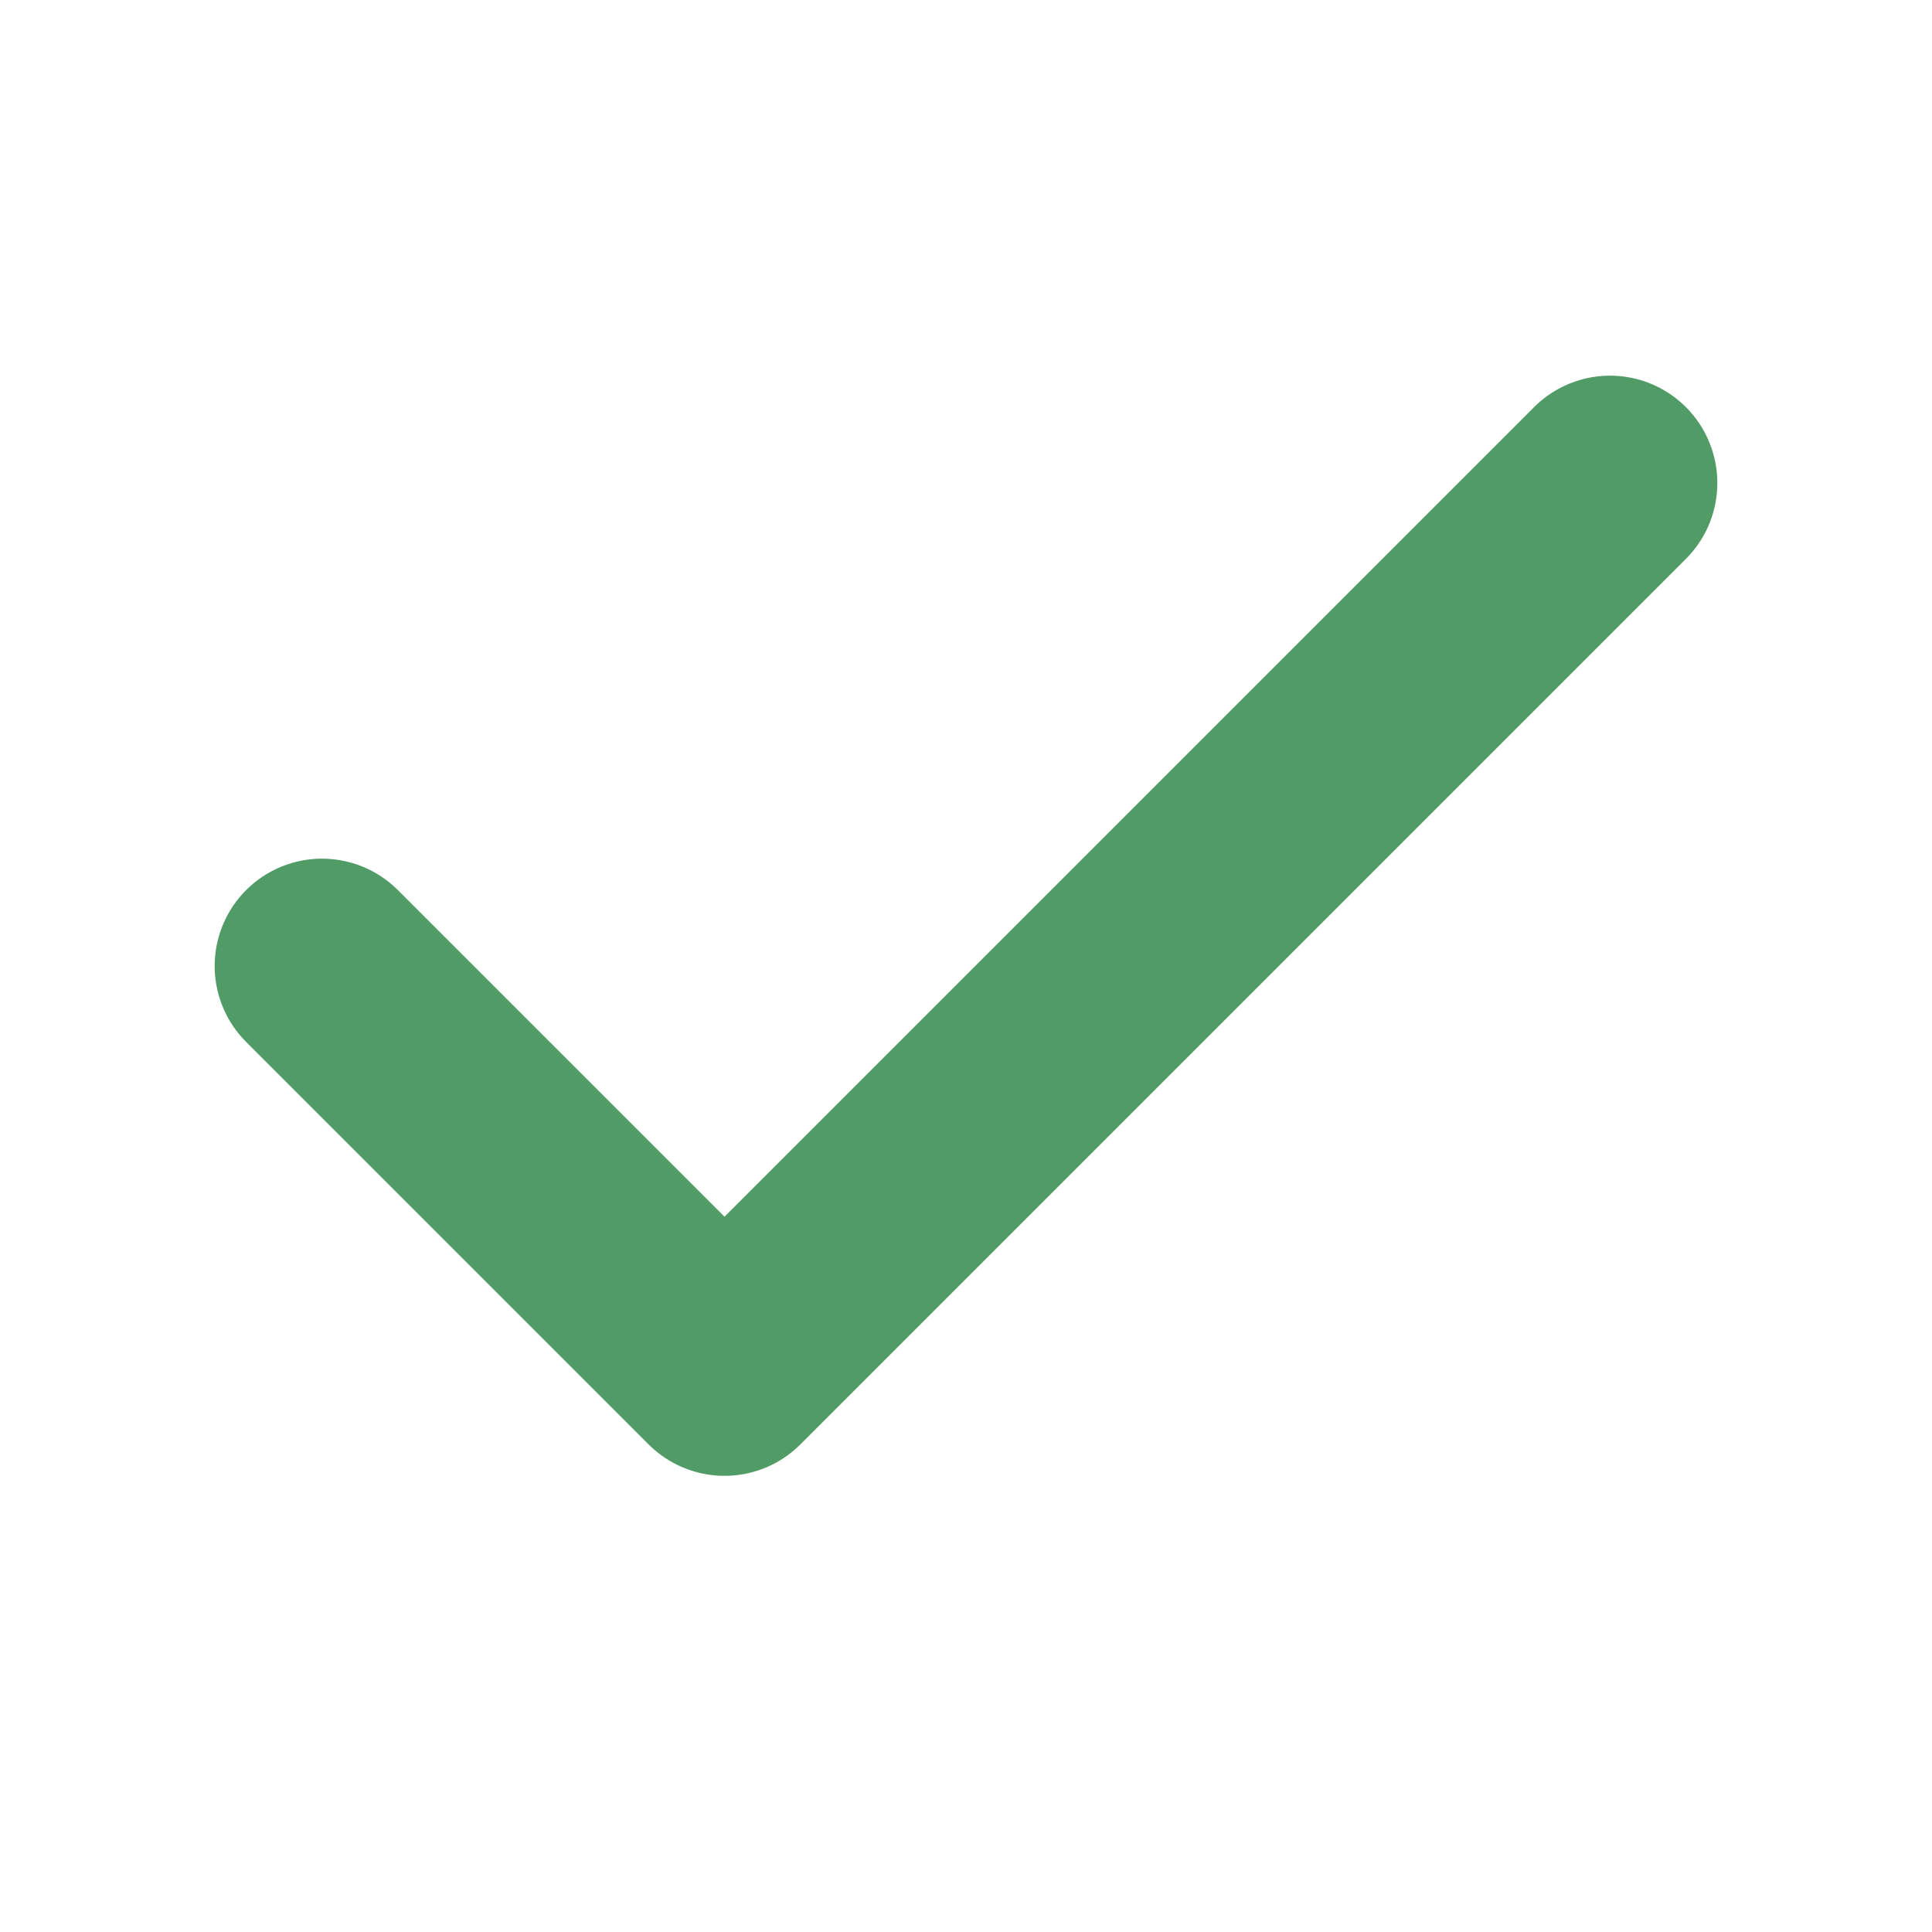
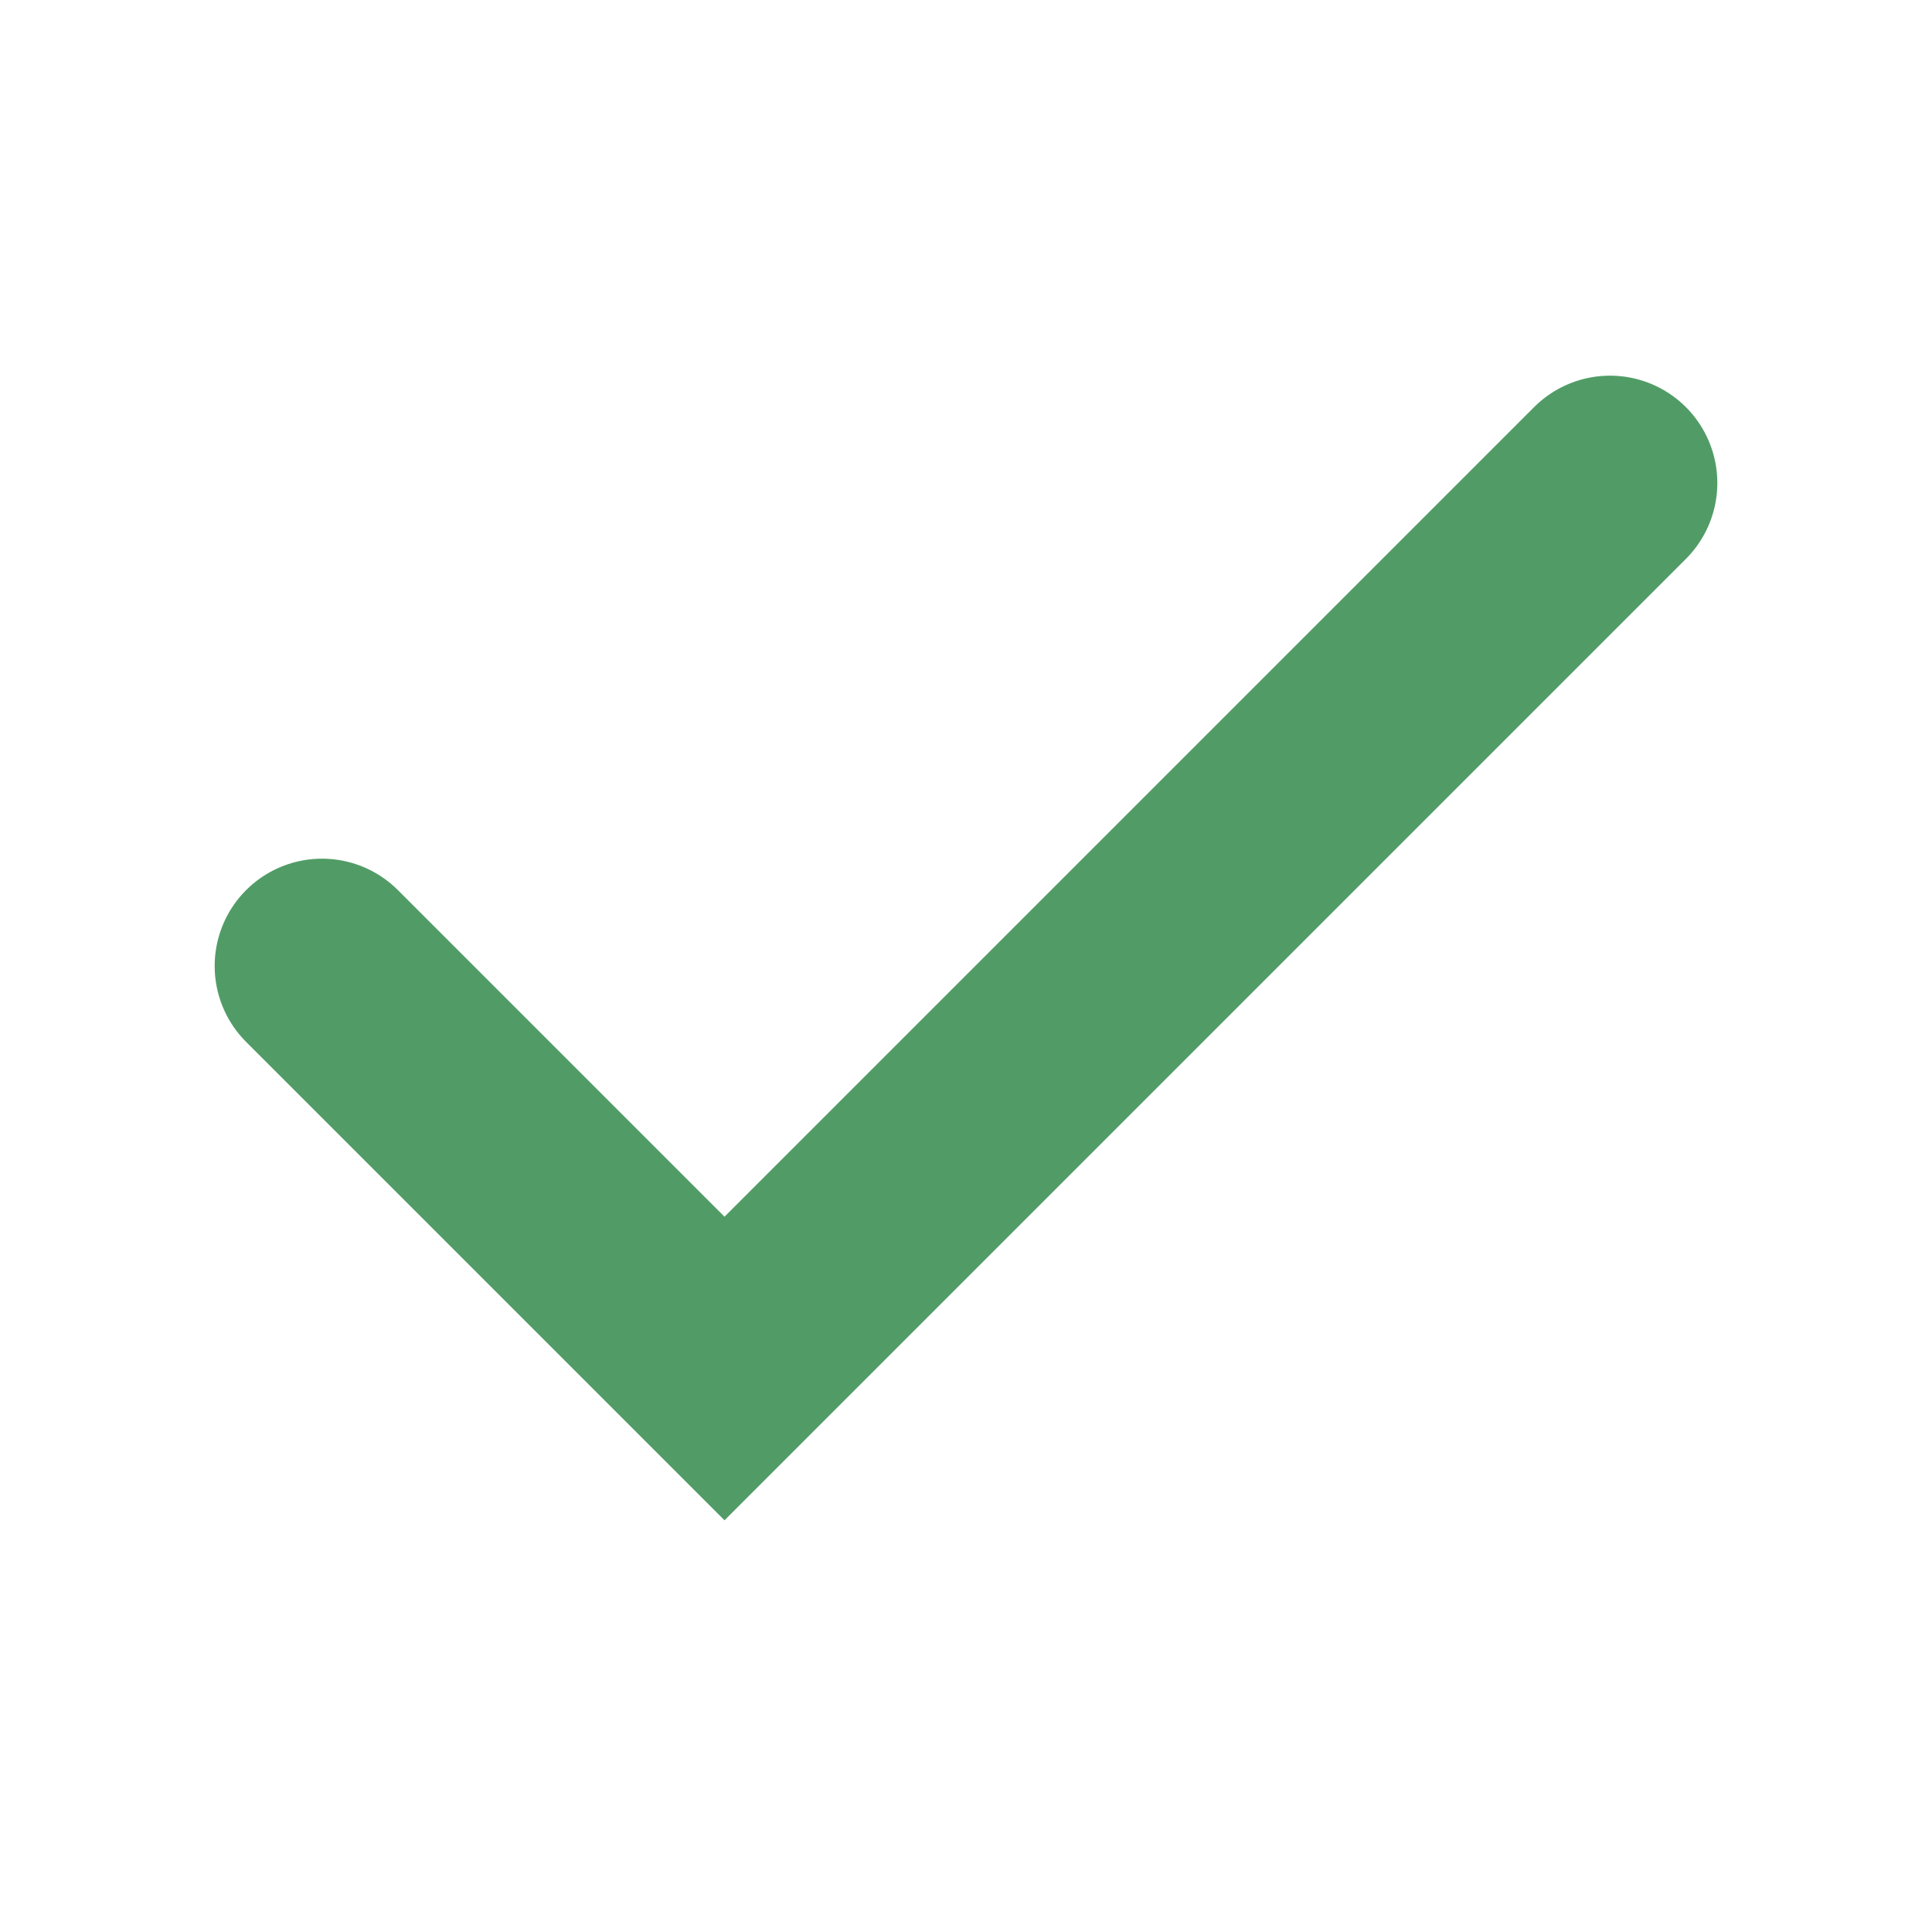
<svg xmlns="http://www.w3.org/2000/svg" width="18" height="18" viewBox="0 0 18 18" fill="none">
-   <path d="M15 4.5L6.75 12.75L3 9" stroke="#519C66" stroke-width="2" stroke-linecap="round" stroke-linejoin="round" />
+   <path d="M15 4.5L6.75 12.75L3 9" stroke="#519C66" stroke-width="2" stroke-linecap="round" strokeLinejoin="round" />
</svg>
